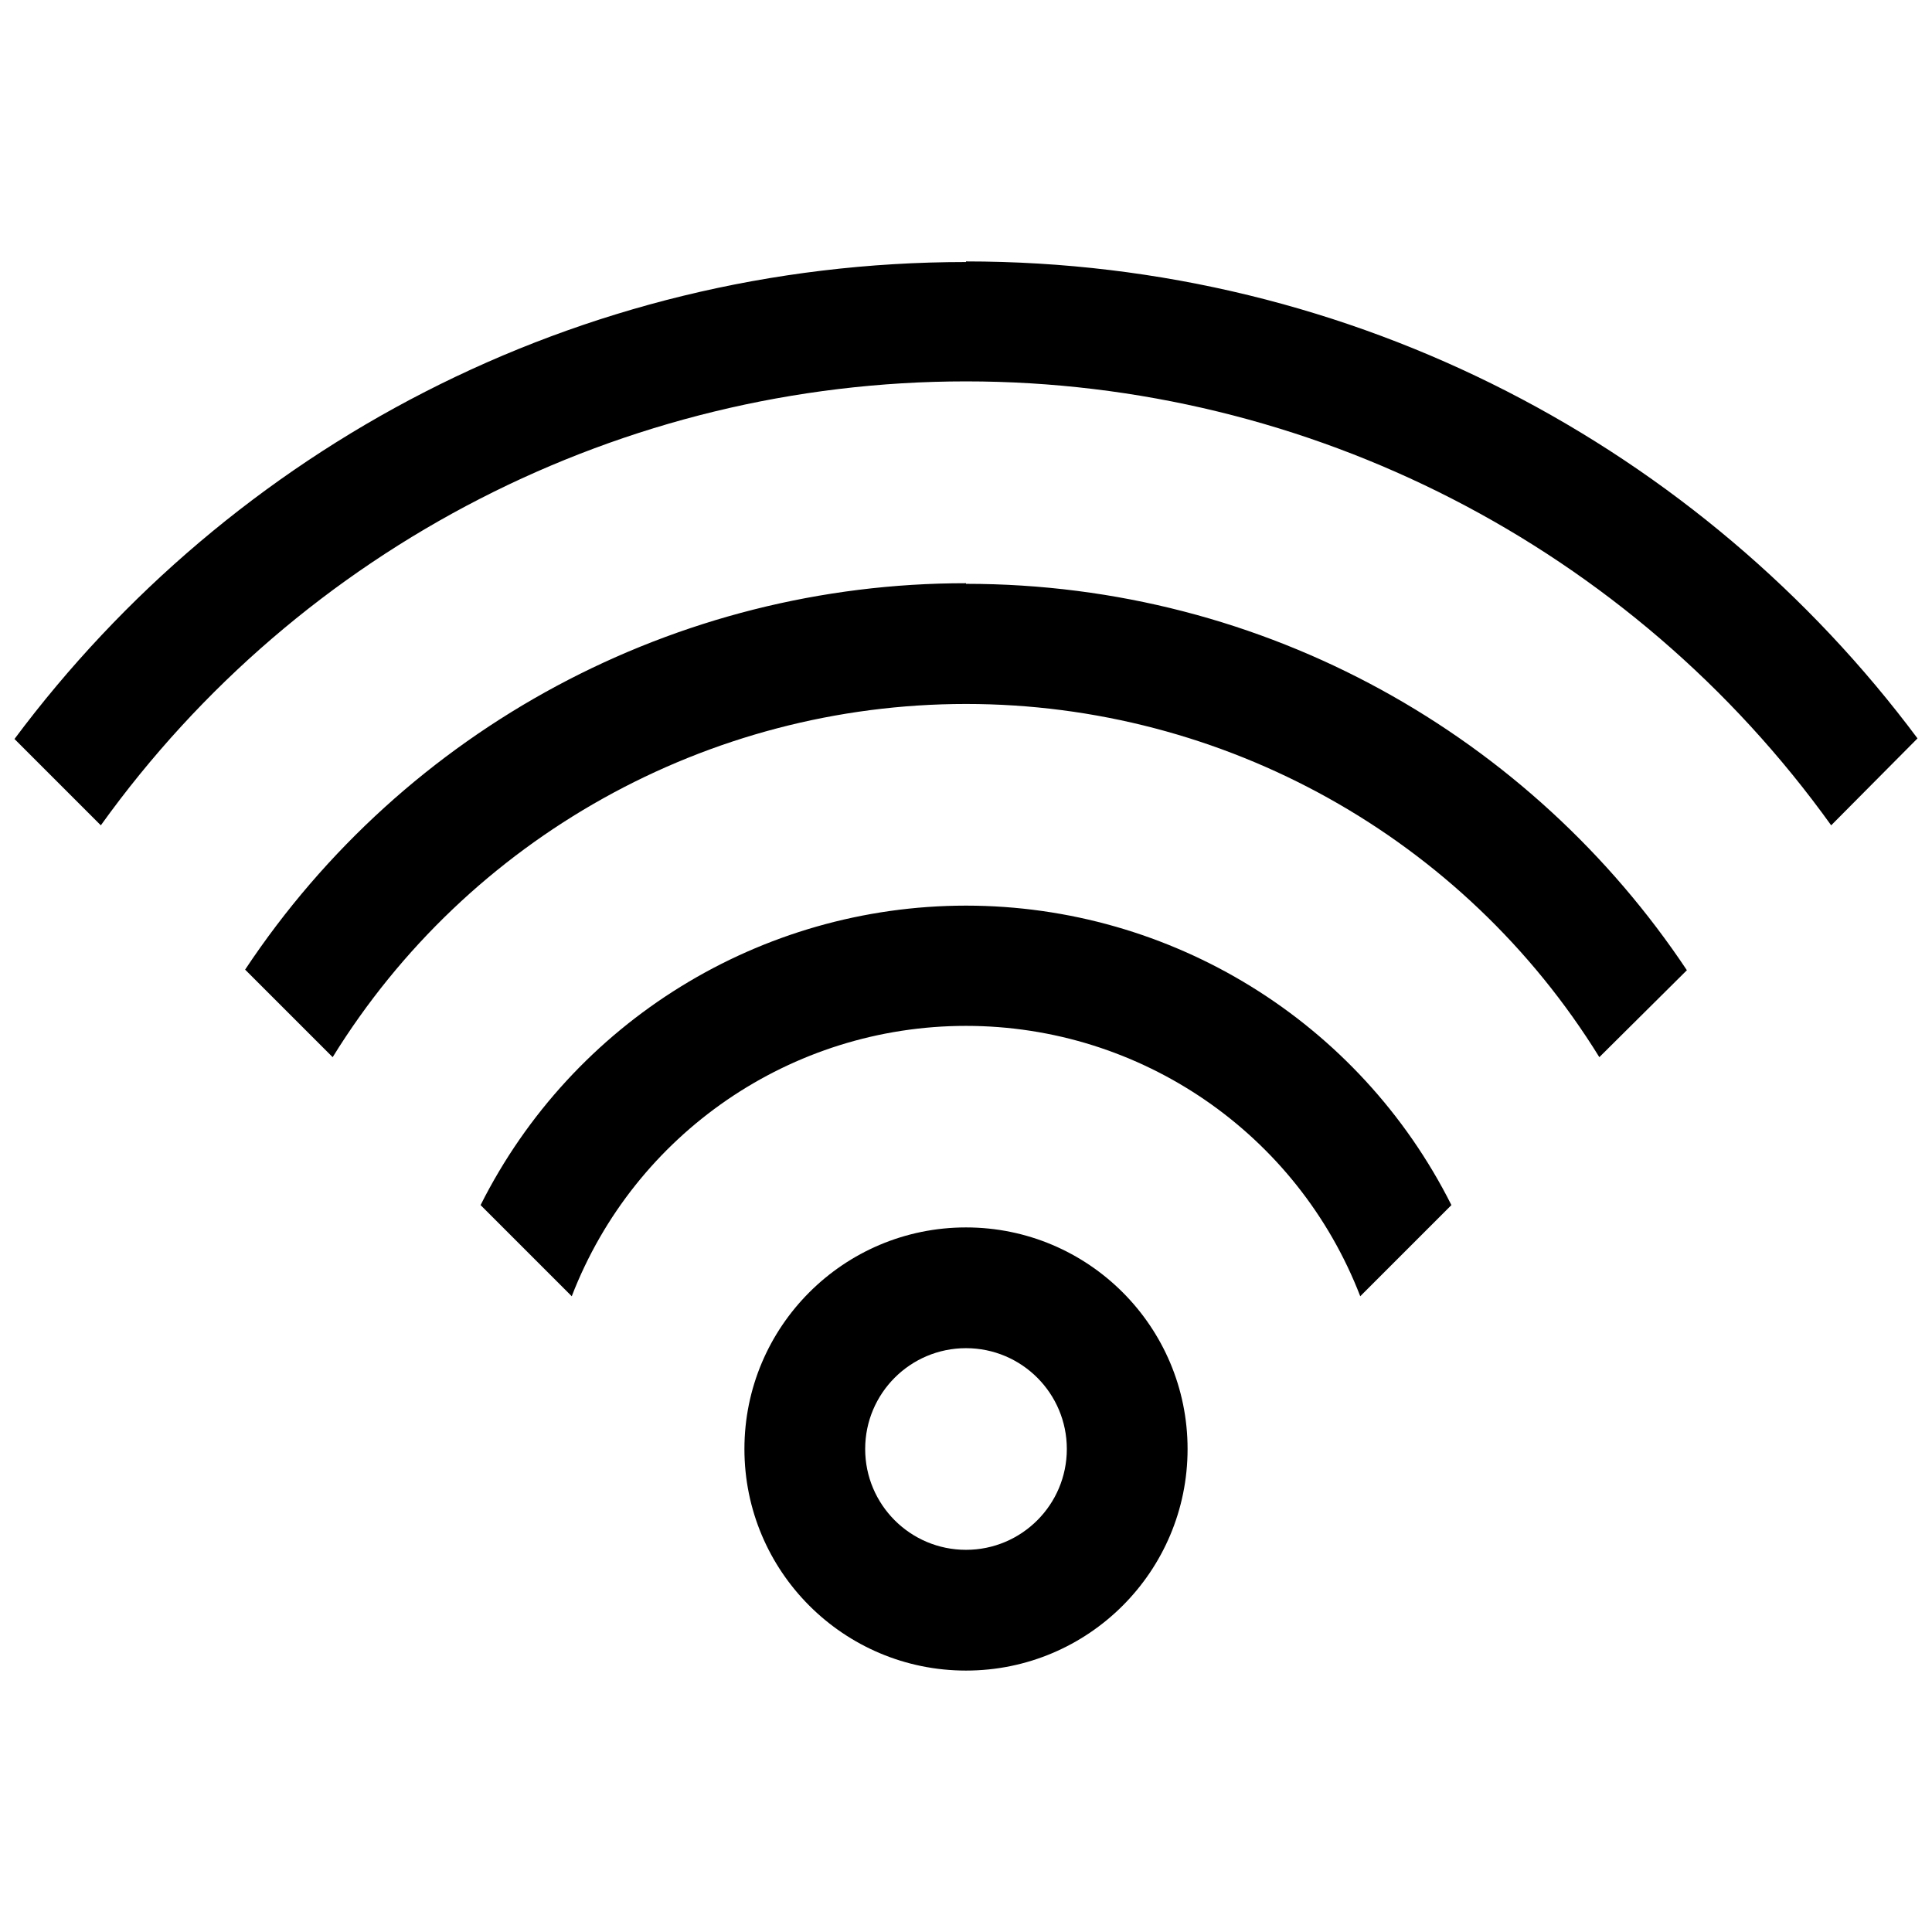
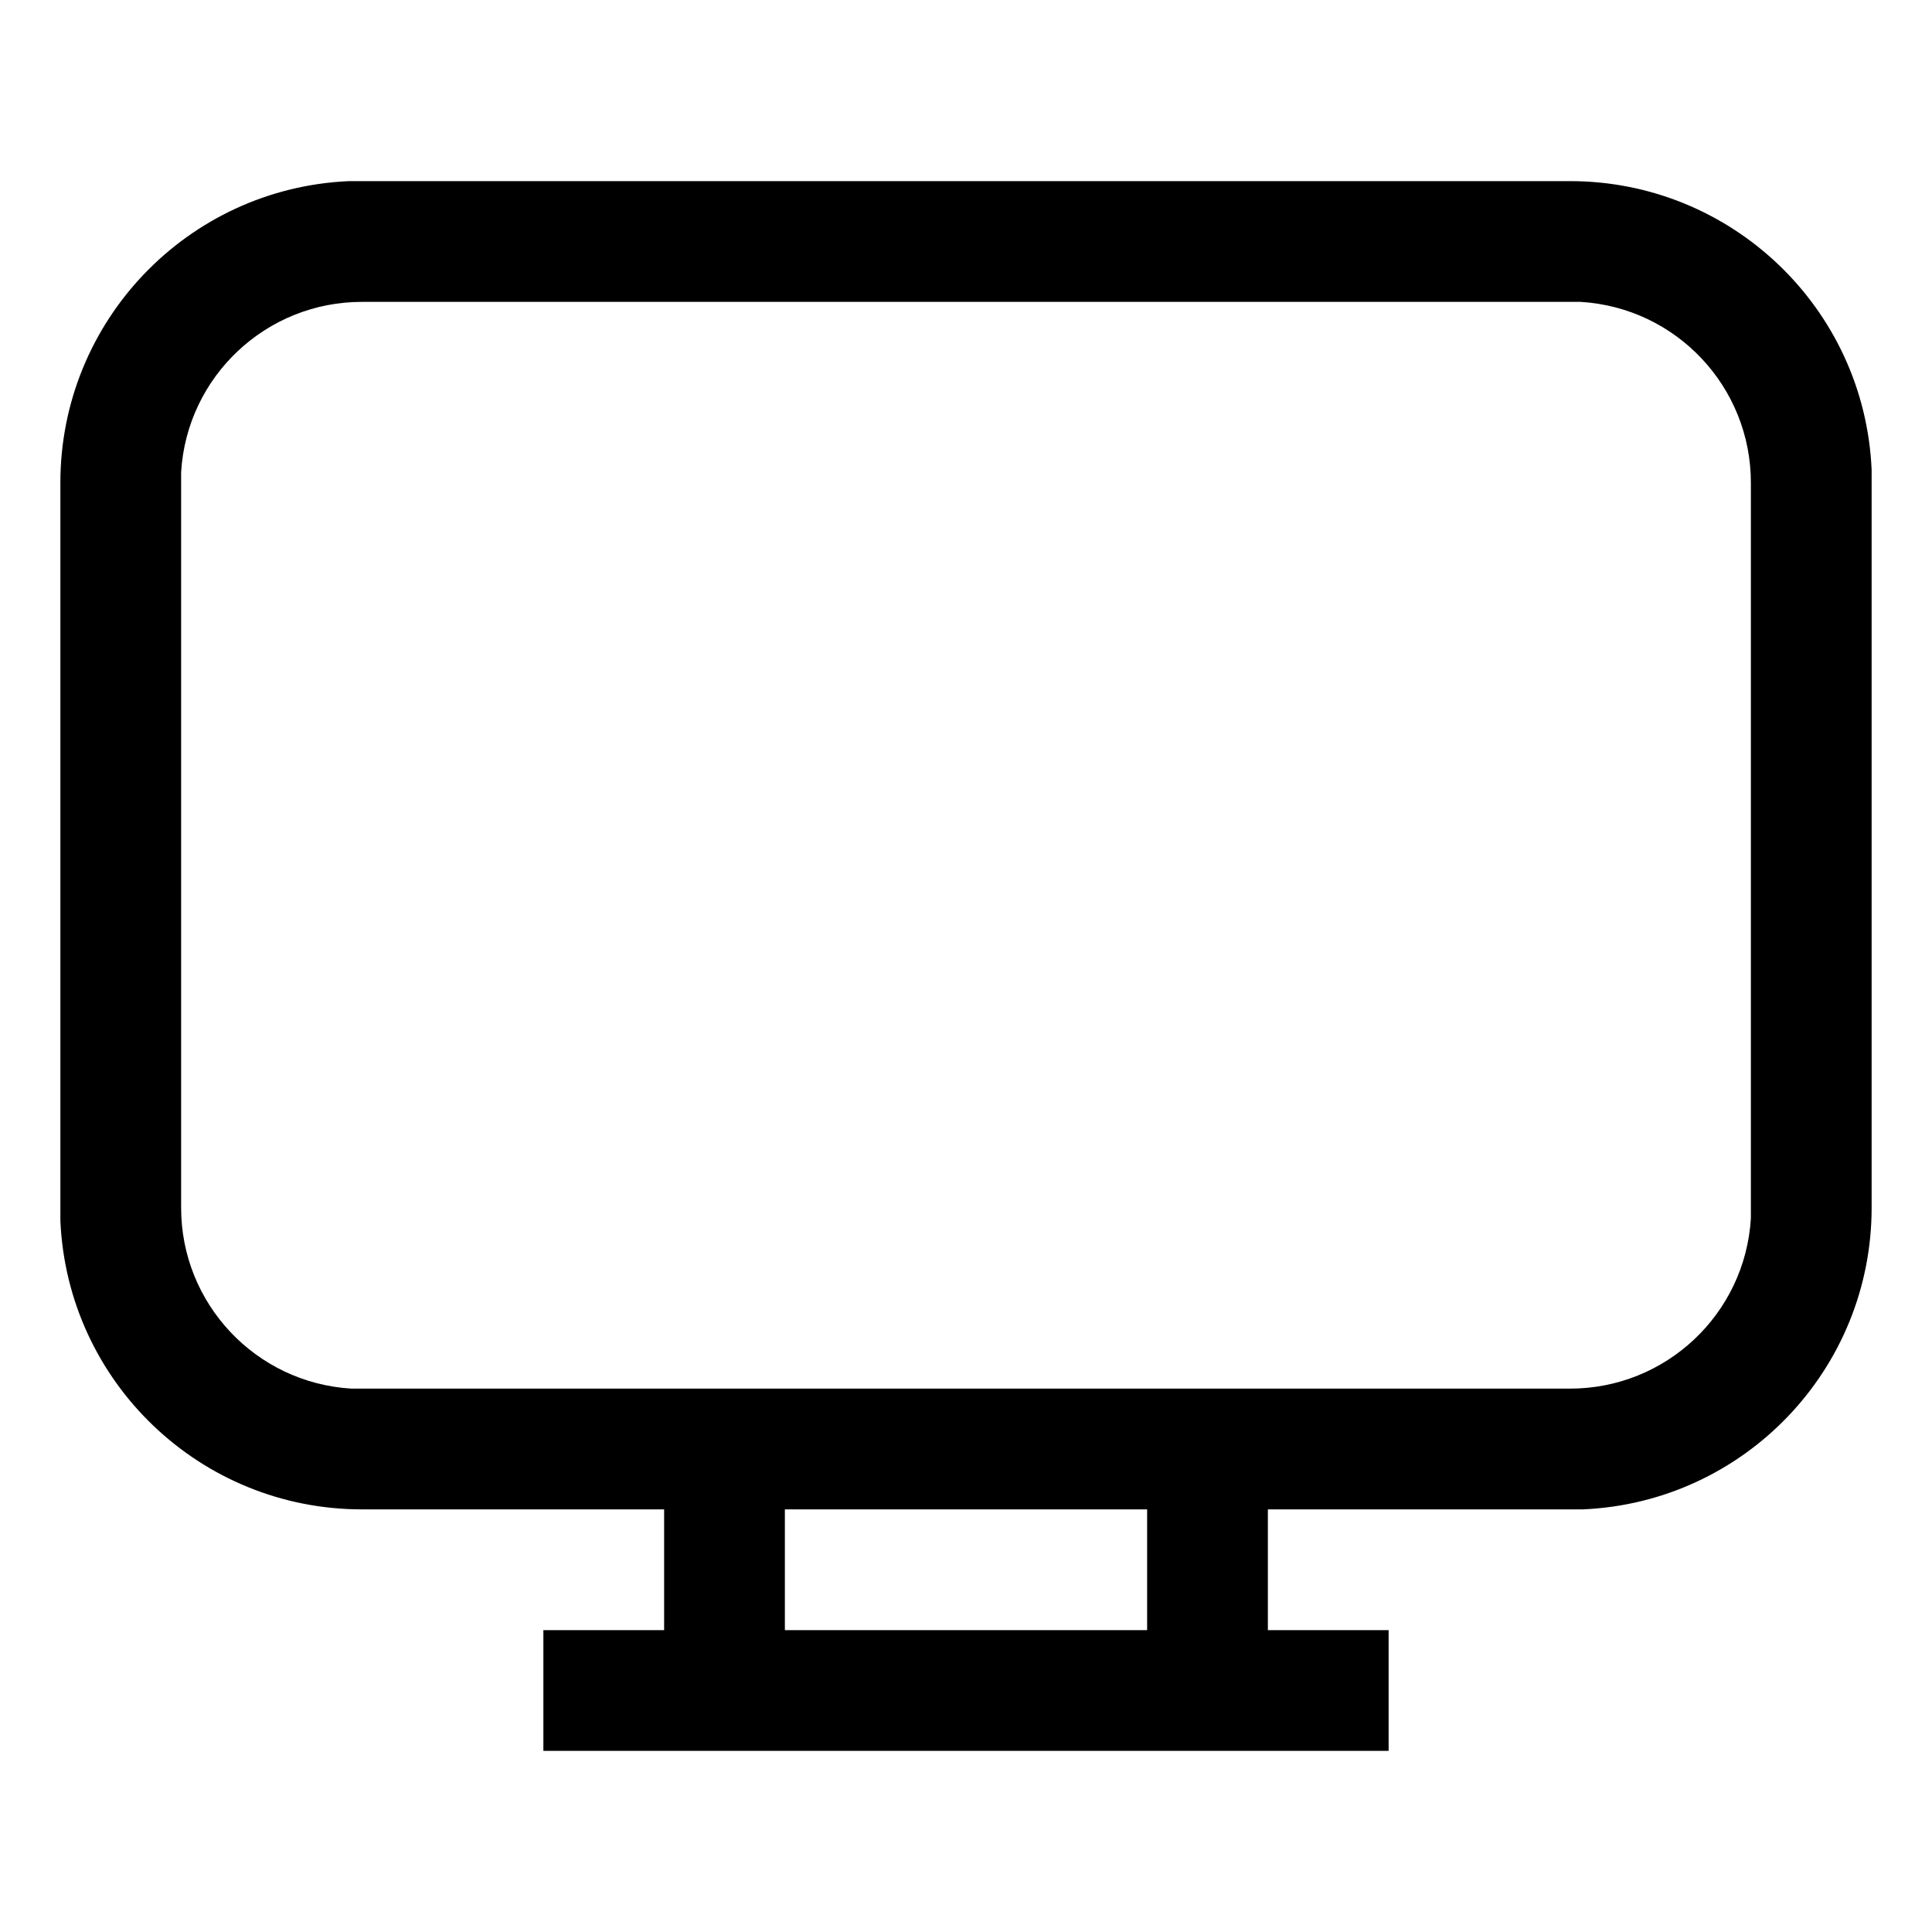
<svg xmlns="http://www.w3.org/2000/svg" viewBox="0 0 32 32" aria-hidden="true" role="presentation" focusable="false" style="display: block; height: 20px; width: 20px; fill: currentcolor;">
-   <path d="M16 20.33a3.67 3.67 0 1 1 0 7.34 3.67 3.67 0 0 1 0-7.34zm0 2a1.67 1.67 0 1 0 0 3.34 1.67 1.67 0 0 0 0-3.34zM16 15a9 9 0 0 1 8.04 4.96l-1.51 1.51a7 7 0 0 0-13.06 0l-1.51-1.51A9 9 0 0 1 16 15zm0-5.33c4.98 0 9.37 2.54 11.94 6.4l-1.45 1.44a12.33 12.33 0 0 0-20.98 0l-1.45-1.45A14.32 14.32 0 0 1 16 9.66zm0-5.34c6.45 0 12.18 3.1 15.76 7.9l-1.43 1.44a17.64 17.64 0 0 0-28.66 0L.24 12.24c3.58-4.8 9.3-7.9 15.76-7.9z" />
+   <path d="M9 29v-2h2v-2H6a5 5 0 0 1-5-4.78V8a5 5 0 0 1 4.78-5H26a5 5 0 0 1 5 4.78V20a5 5 0 0 1-4.78 5H21v2h2v2zm10-4h-6v2h6zm7-20H6a3 3 0 0 0-3 2.82V20a3 3 0 0 0 2.82 3H26a3 3 0 0 0 3-2.82V8a3 3 0 0 0-2.82-3z" />
</svg>
